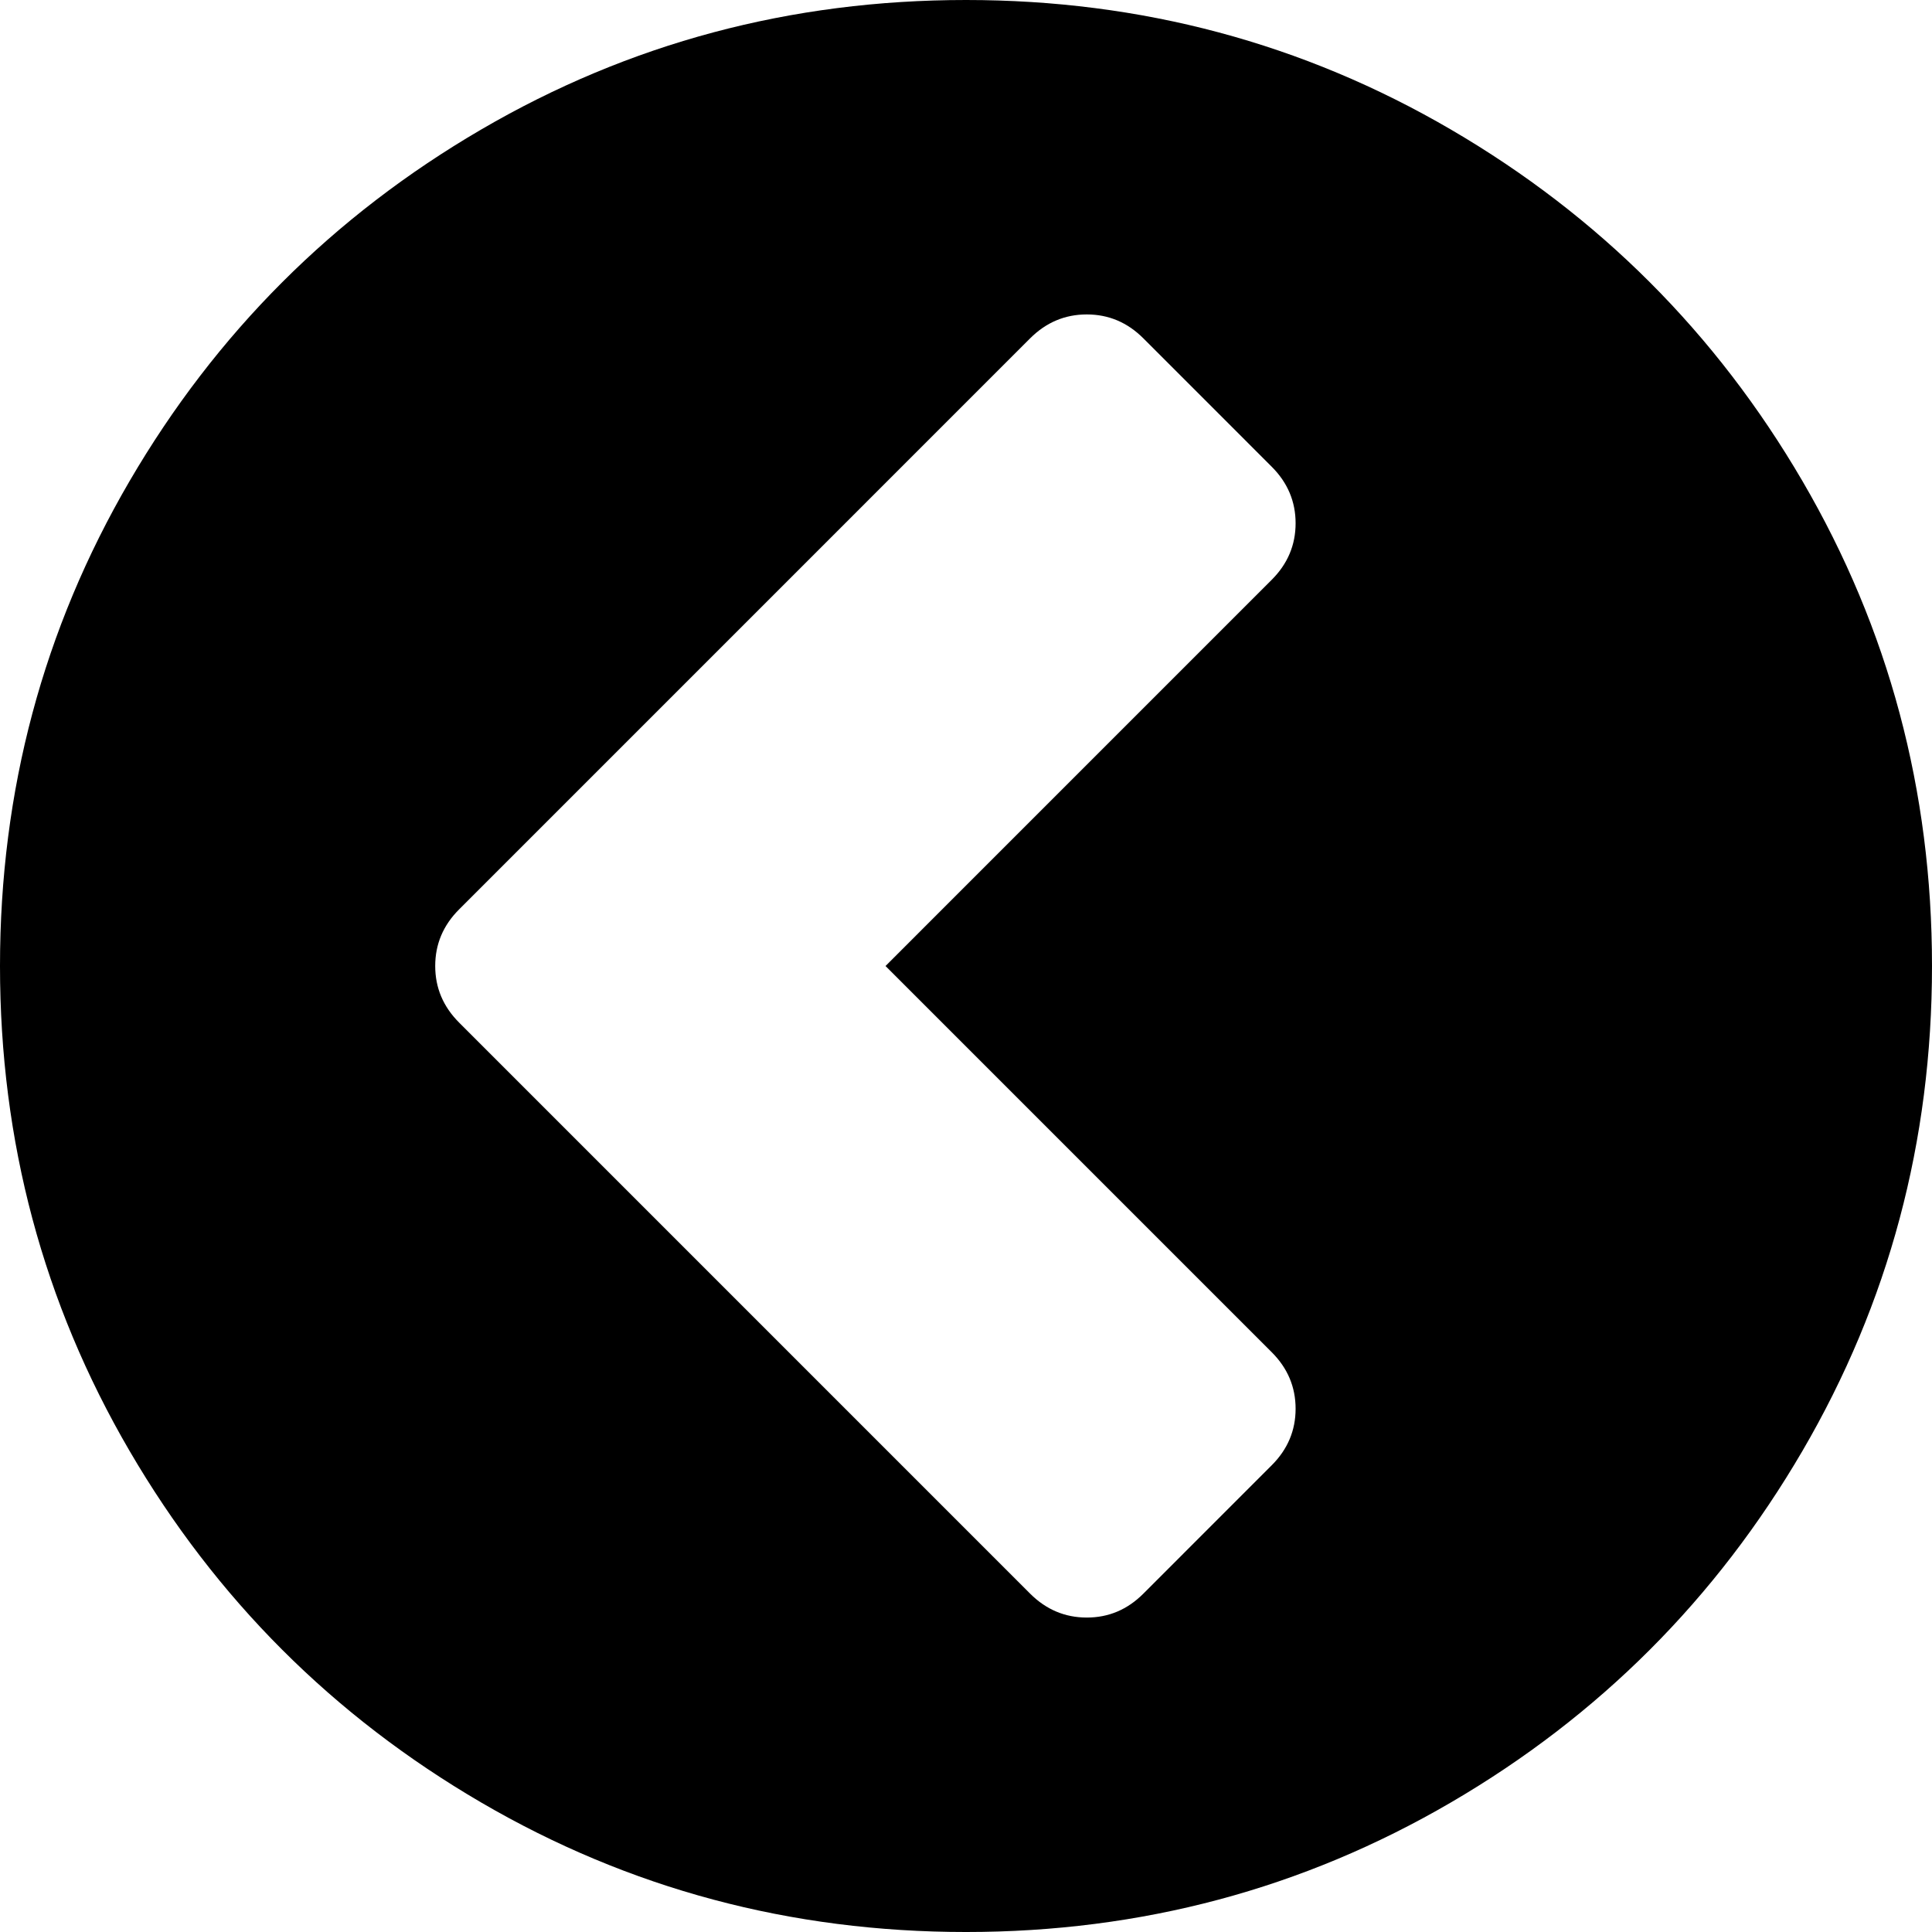
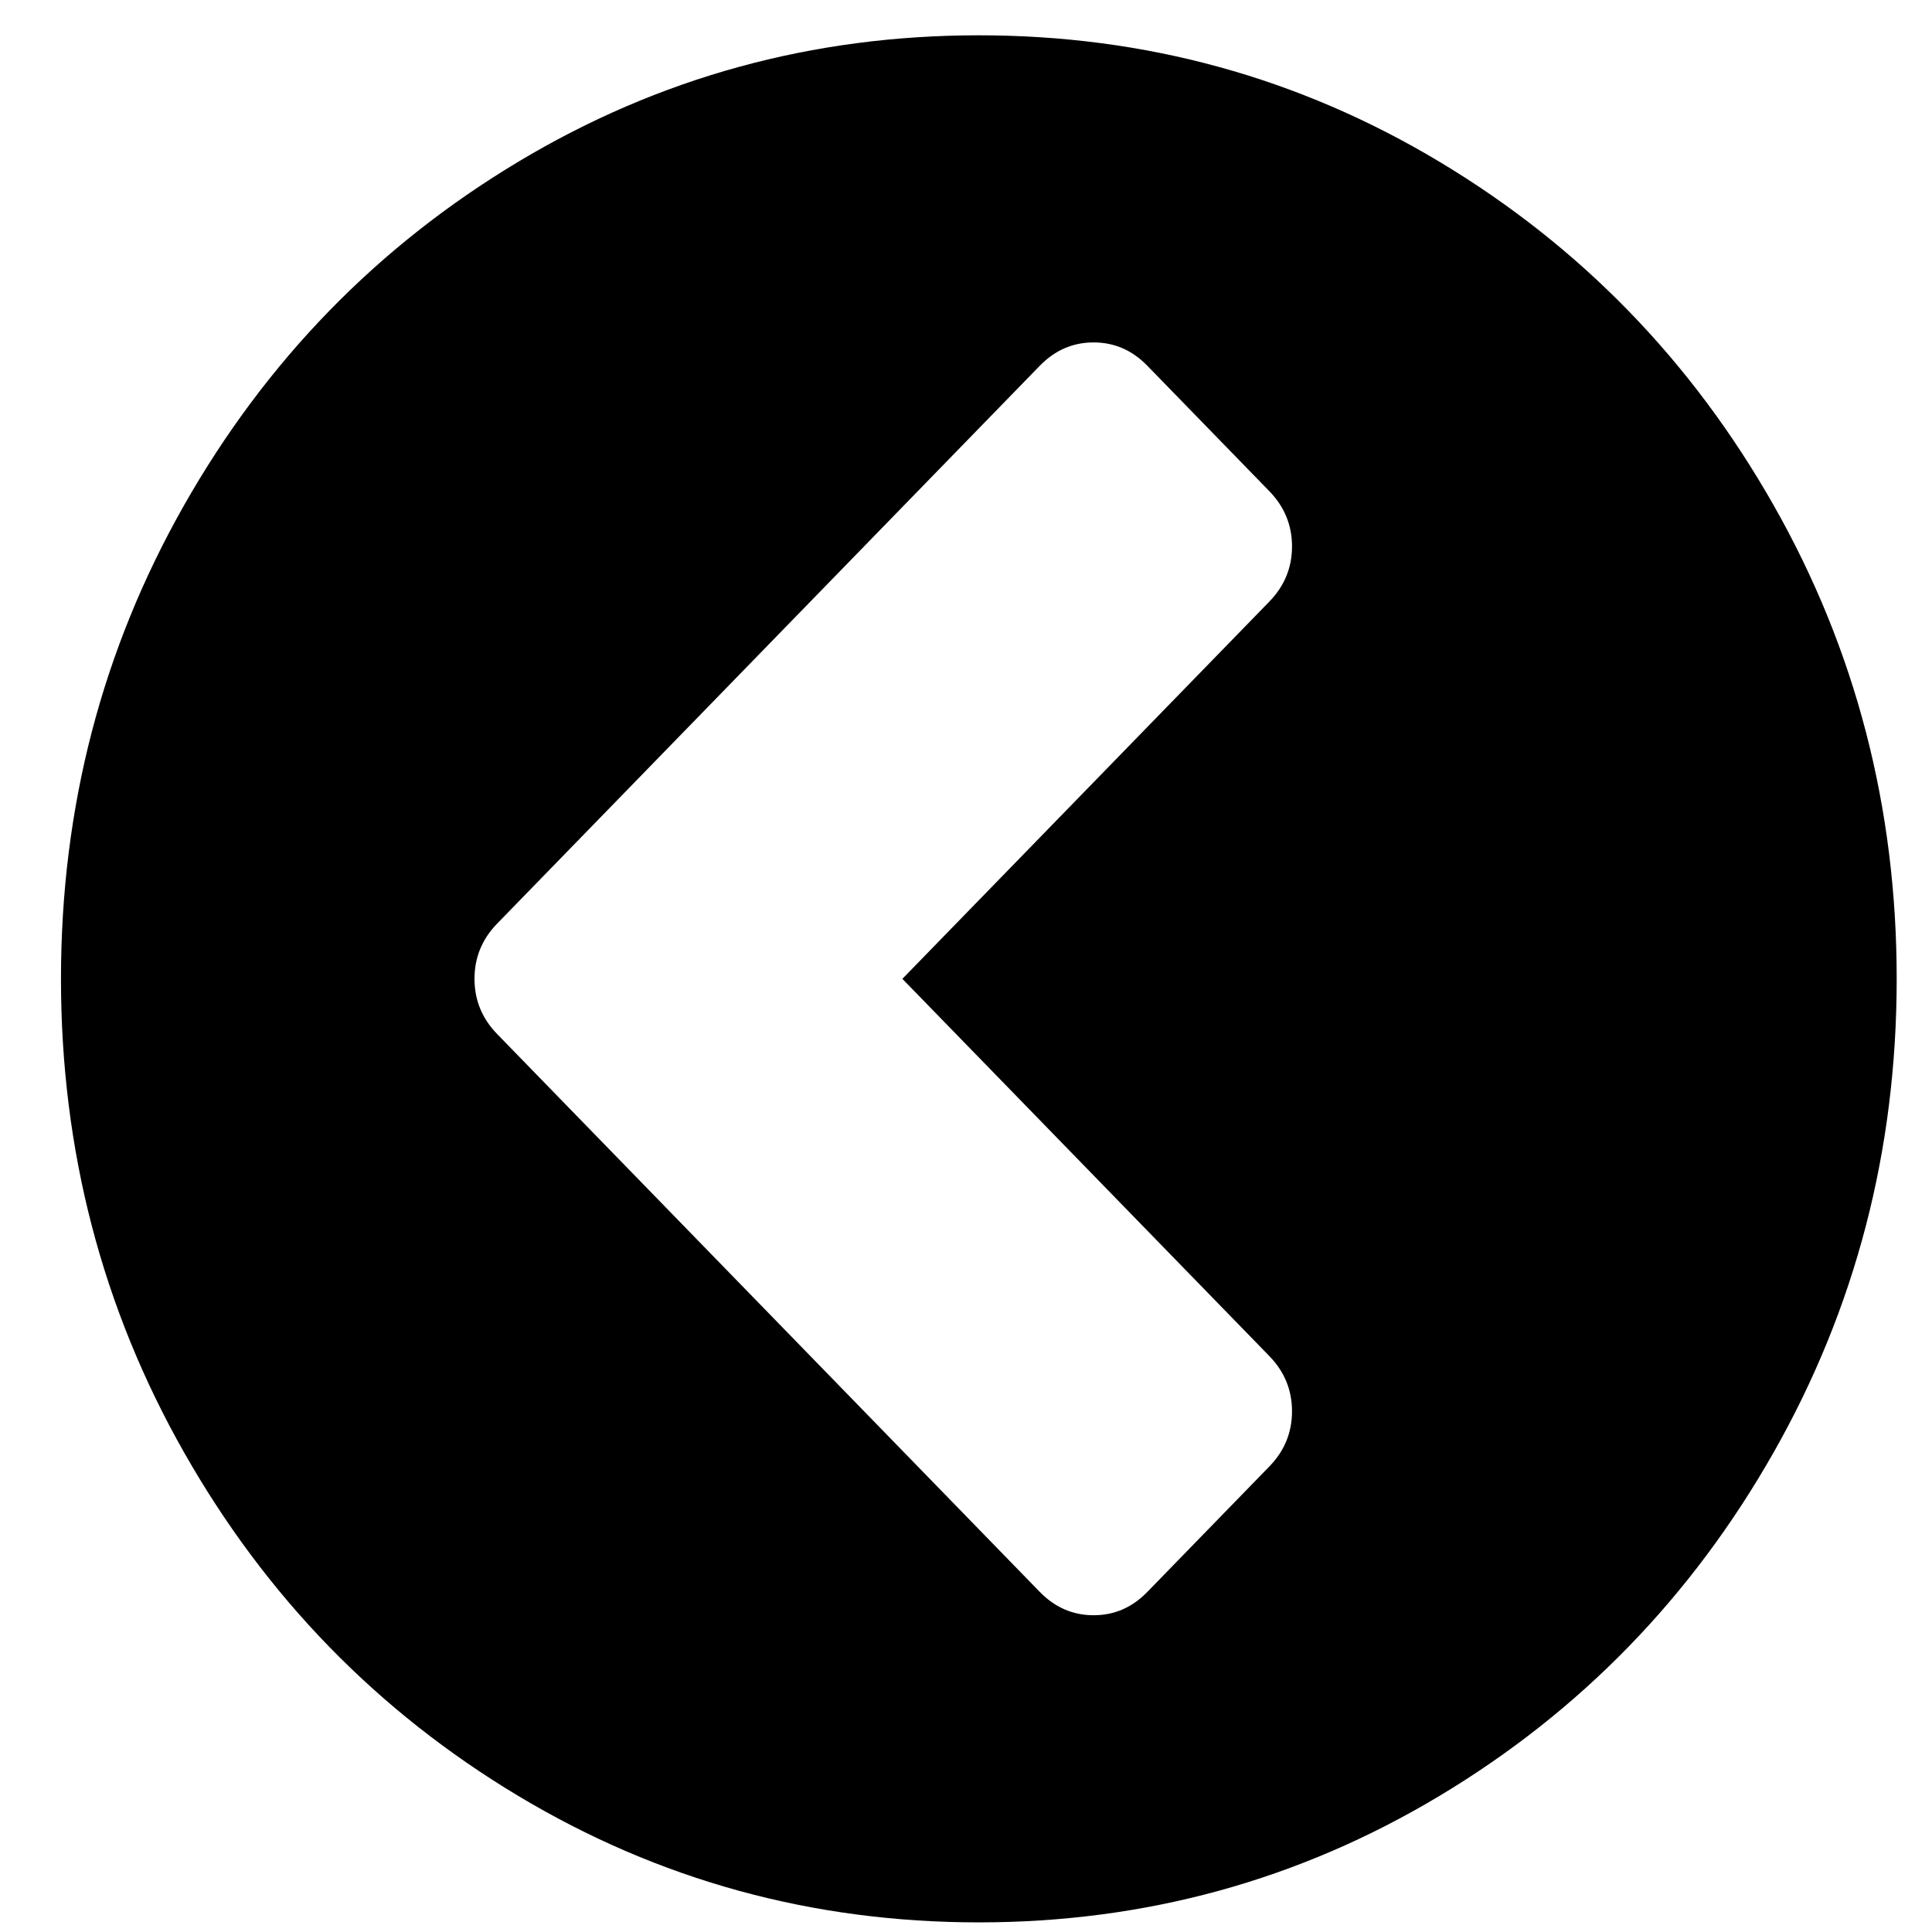
<svg xmlns="http://www.w3.org/2000/svg" version="1.1" id="Capa_1" x="0px" y="0px" width="438.533px" height="438.533px" viewBox="0 0 438.533 438.533" style="enable-background:new 0 0 438.533 438.533;" xml:space="preserve">
-   <g>
-     <path d="M409.133,109.203c-19.608-33.592-46.205-60.189-79.798-79.796C295.736,9.801,259.058,0,219.273,0   c-39.781,0-76.47,9.801-110.063,29.407c-33.595,19.604-60.192,46.201-79.8,79.796C9.801,142.8,0,179.489,0,219.267   c0,39.78,9.804,76.463,29.407,110.062c19.607,33.592,46.204,60.189,79.799,79.798c33.597,19.605,70.283,29.407,110.063,29.407   s76.47-9.802,110.065-29.407c33.593-19.602,60.189-46.206,79.795-79.798c19.603-33.596,29.403-70.284,29.403-110.062   C438.533,179.485,428.732,142.795,409.133,109.203z M288.646,306.913c3.621,3.614,5.435,7.901,5.435,12.847   c0,4.948-1.813,9.236-5.435,12.847l-29.126,29.13c-3.61,3.617-7.891,5.428-12.84,5.421c-4.951,0-9.232-1.811-12.854-5.421   L104.21,232.111c-3.617-3.62-5.424-7.898-5.424-12.848c0-4.949,1.807-9.233,5.424-12.847L233.826,76.795   c3.621-3.615,7.902-5.424,12.854-5.424c4.949,0,9.229,1.809,12.84,5.424l29.126,29.13c3.621,3.615,5.435,7.898,5.435,12.847   c0,4.946-1.813,9.233-5.435,12.845l-87.646,87.65L288.646,306.913z" />
+   <defs id="defs98" />
+   <g id="g93" transform="matrix(0.950166,0,0,0.9767442,13.84074,8.013061)">
+     <path d="M 409.133,109.203 C 389.525,75.611 362.928,49.014 329.335,29.407 295.736,9.801 259.058,0 219.273,0 179.492,0 142.803,9.801 109.21,29.407 75.615,49.011 49.018,75.608 29.41,109.203 9.801,142.8 0,179.489 0,219.267 c 0,39.78 9.804,76.463 29.407,110.062 19.607,33.592 46.204,60.189 79.799,79.798 33.597,19.605 70.283,29.407 110.063,29.407 39.78,0 76.47,-9.802 110.065,-29.407 33.593,-19.602 60.189,-46.206 79.795,-79.798 19.603,-33.596 29.403,-70.284 29.403,-110.062 0.001,-39.782 -9.8,-76.472 -29.399,-110.064 z m -120.487,197.71 c 3.621,3.614 5.435,7.901 5.435,12.847 0,4.948 -1.813,9.236 -5.435,12.847 l -29.126,29.13 c -3.61,3.617 -7.891,5.428 -12.84,5.421 -4.951,0 -9.232,-1.811 -12.854,-5.421 L 104.21,232.111 c -3.617,-3.62 -5.424,-7.898 -5.424,-12.848 0,-4.949 1.807,-9.233 5.424,-12.847 L 233.826,76.795 c 3.621,-3.615 7.902,-5.424 12.854,-5.424 4.949,0 9.229,1.809 12.84,5.424 l 29.126,29.13 c 3.621,3.615 5.435,7.898 5.435,12.847 0,4.946 -1.813,9.233 -5.435,12.845 L 201,219.267 Z" id="path91" />
  </g>
</svg>
